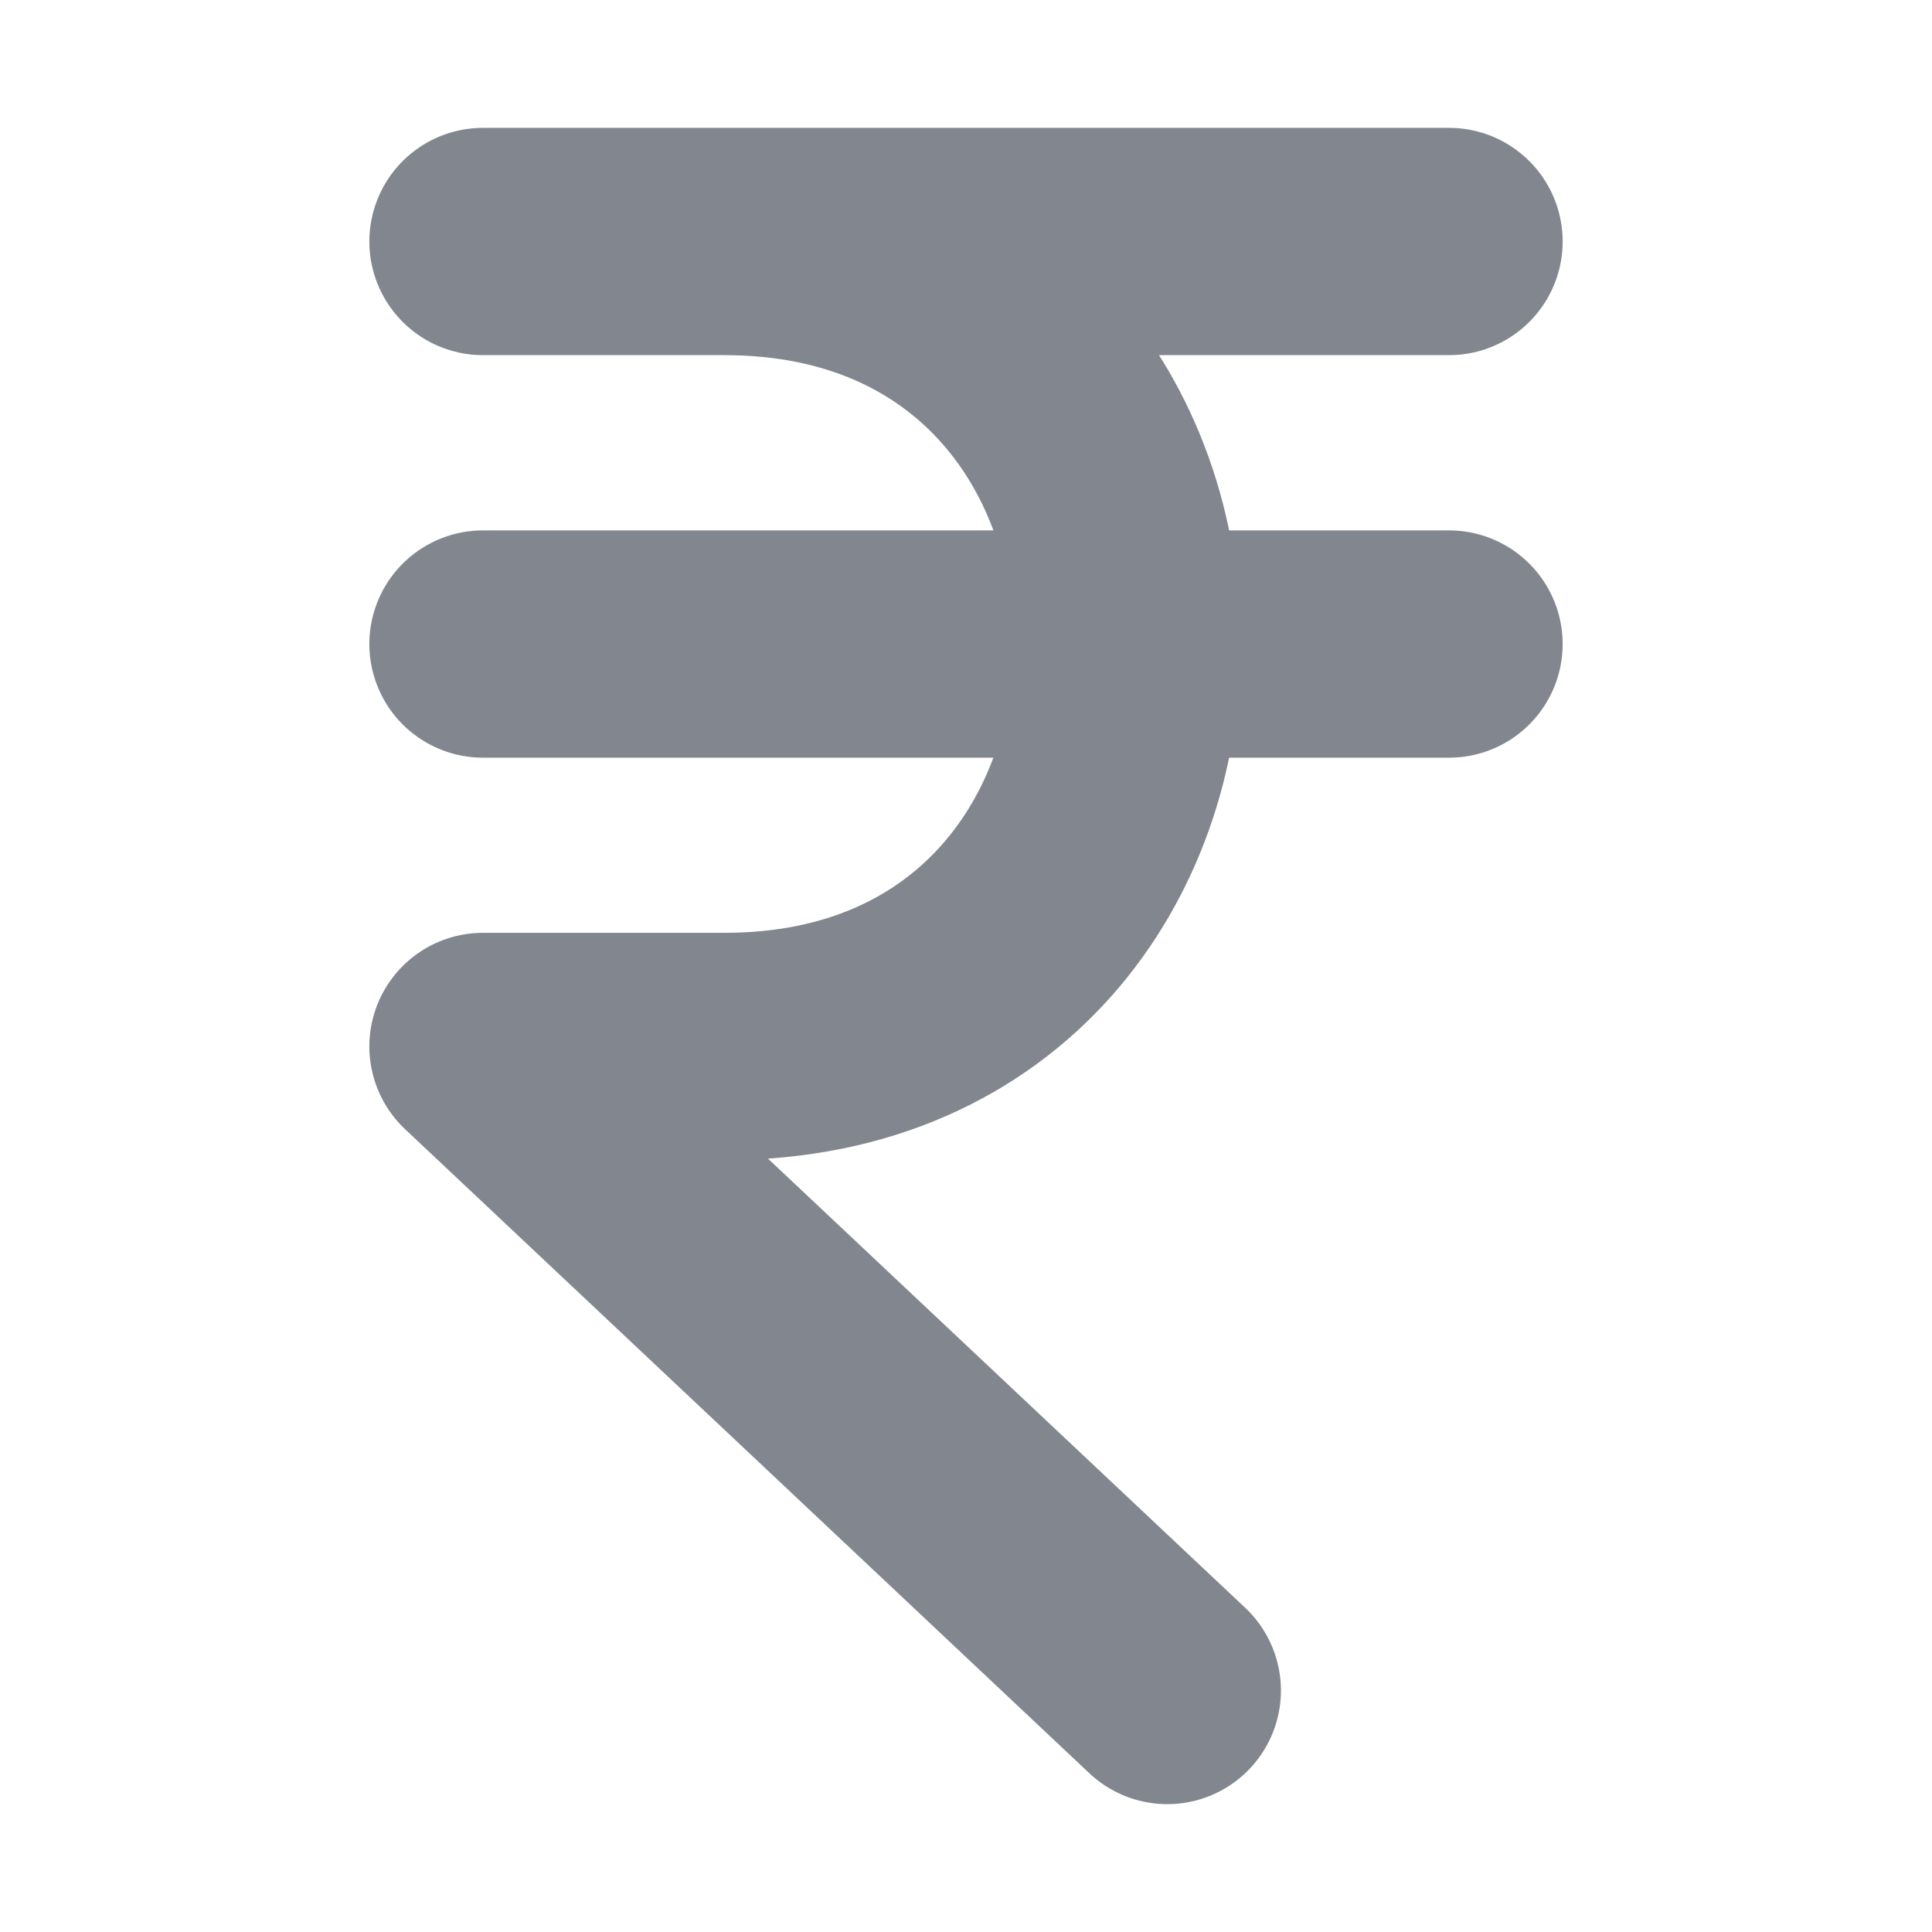
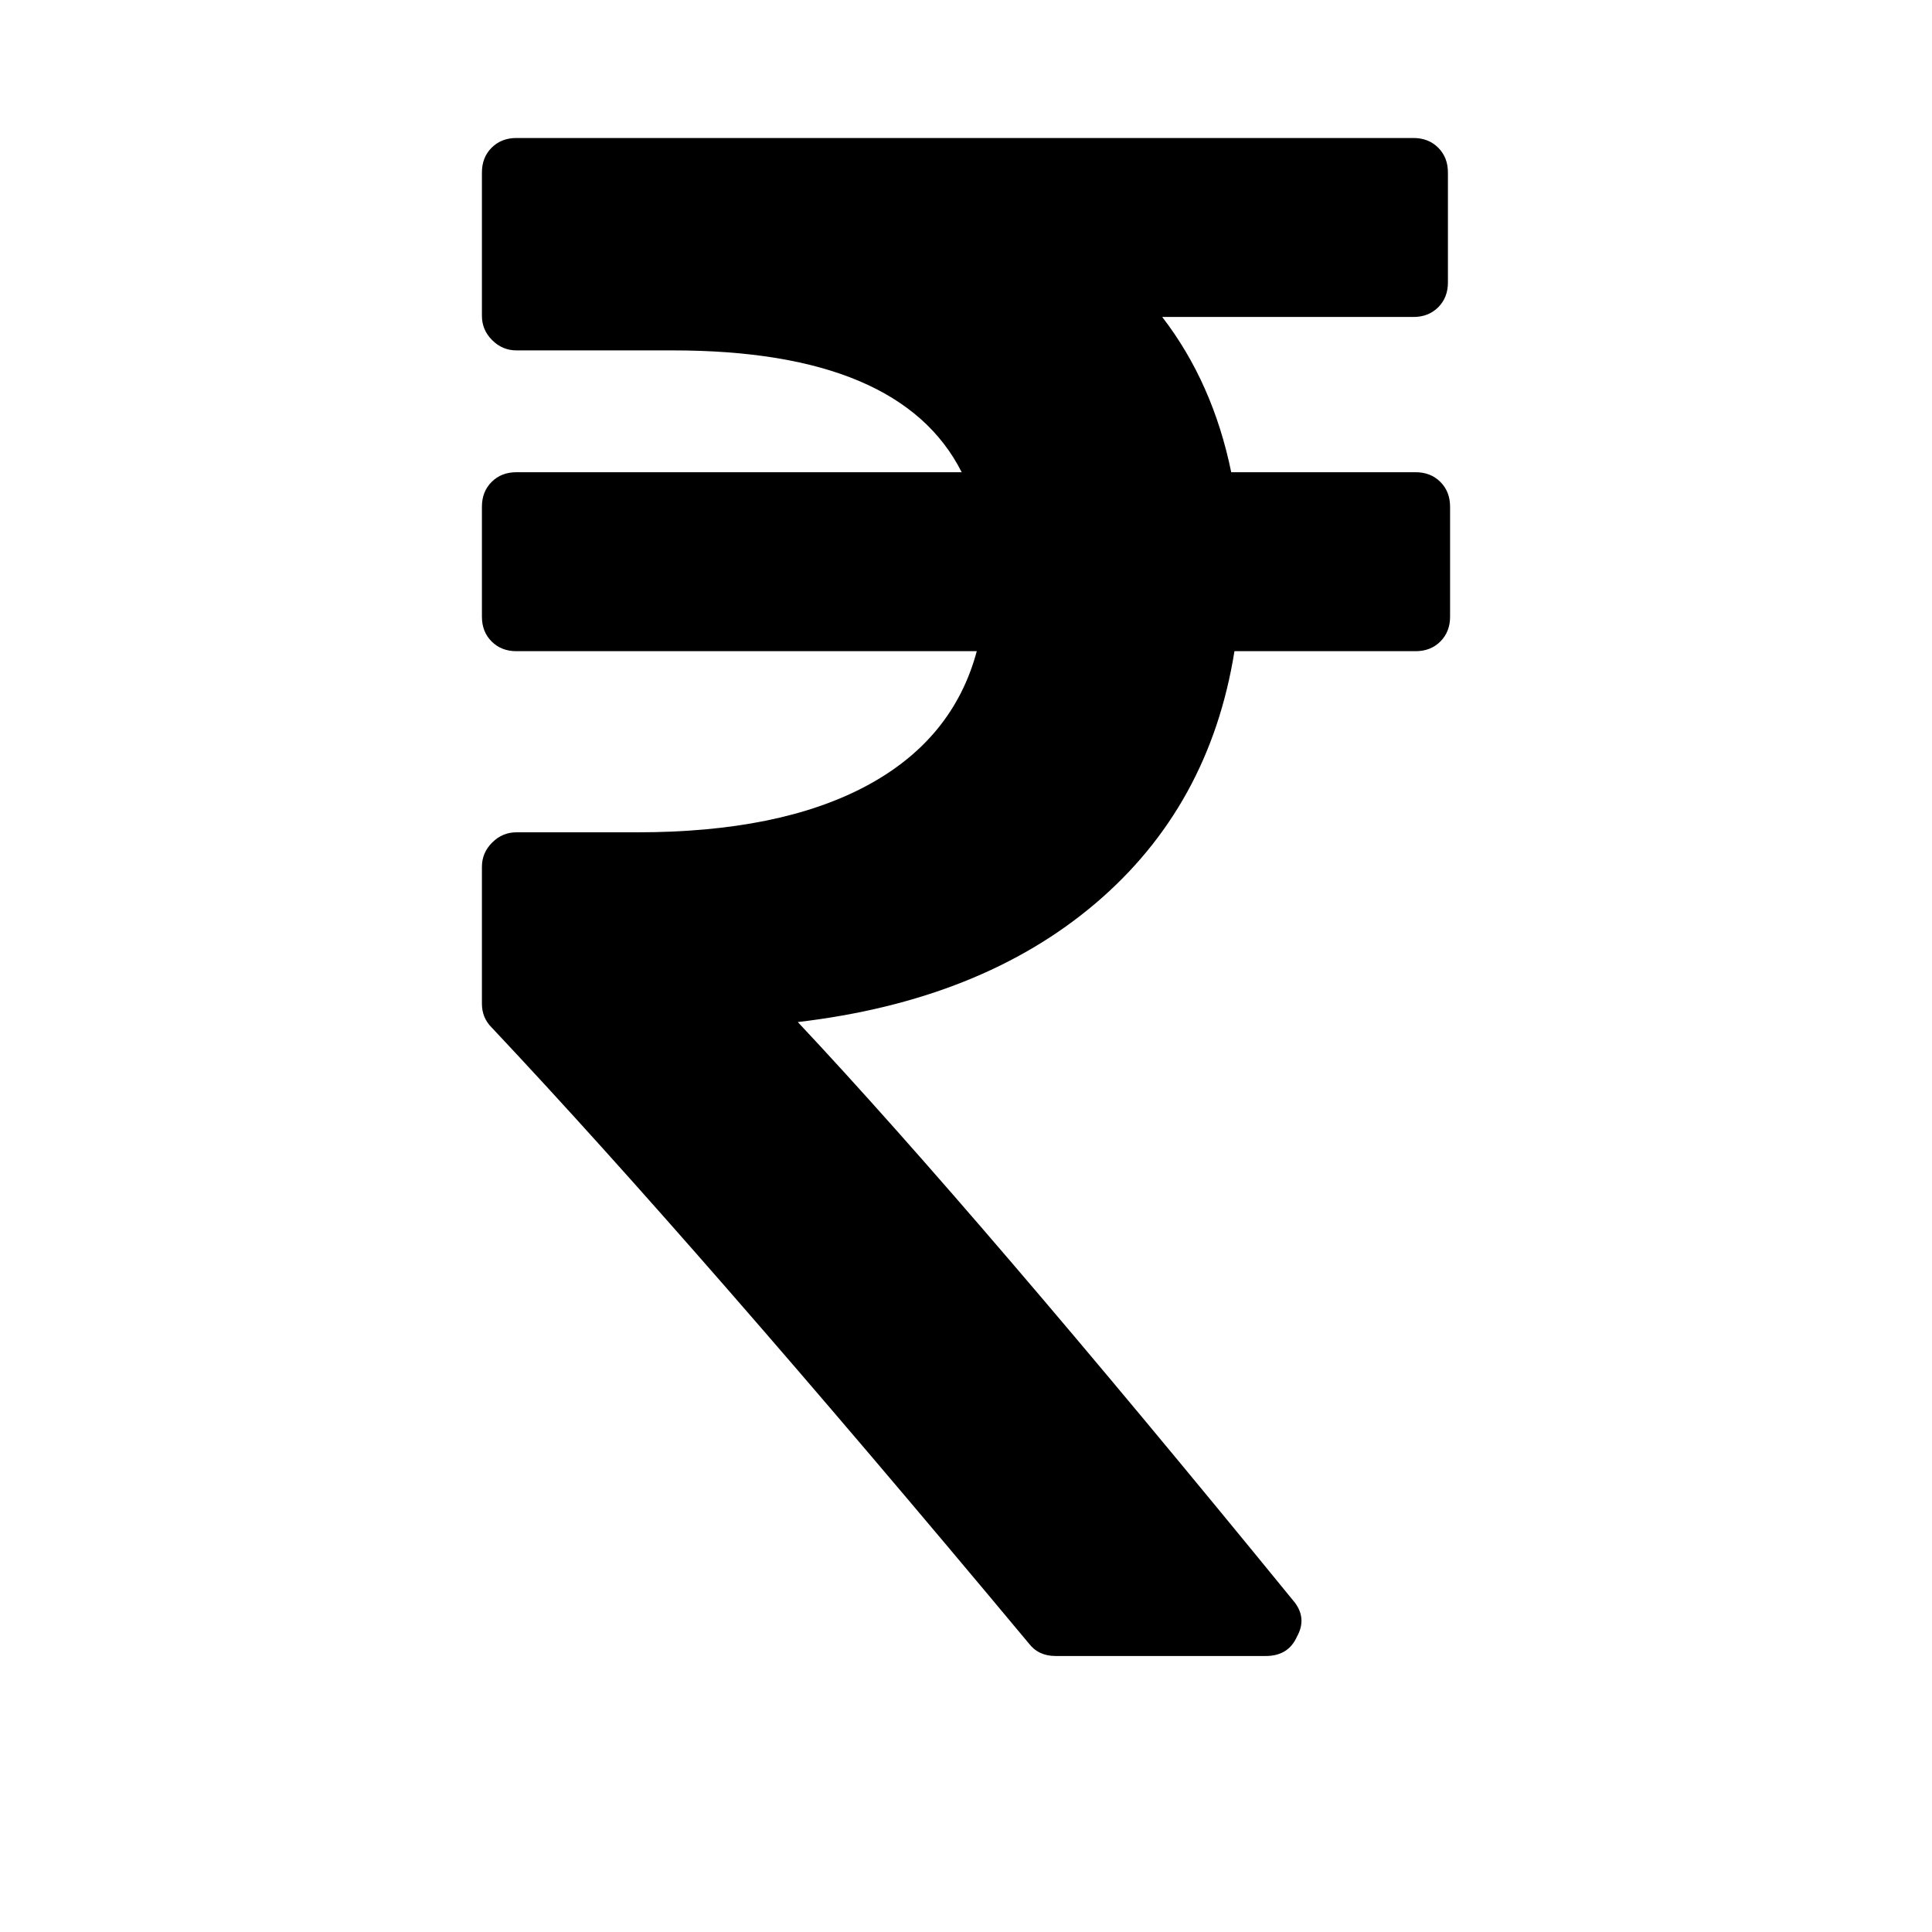
- <svg xmlns="http://www.w3.org/2000/svg" width="17" height="17" viewBox="0 0 17 17" fill="none">
-   <path d="M4.25 2.125H12.75M4.25 5.667H12.75M10.271 14.875L4.25 9.208H6.375C11.098 9.208 11.098 2.125 6.375 2.125" stroke="#82868F" stroke-width="2" stroke-linecap="round" stroke-linejoin="round" />
+ <svg xmlns="http://www.w3.org/2000/svg" height="1792" viewBox="0 0 1792 1792" width="1792">
+   <path d="M1345 470v102q0 14-9 23t-23 9h-168q-23 144-129 234t-276 110q167 178 459 536 14 16 4 34-8 18-29 18h-195q-16 0-25-12-306-367-498-571-9-9-9-22v-127q0-13 9.5-22.5t22.5-9.5h112q132 0 212.5-43t102.5-125h-427q-14 0-23-9t-9-23v-102q0-14 9-23t23-9h413q-57-113-268-113h-145q-13 0-22.5-9.5t-9.5-22.5v-133q0-14 9-23t23-9h832q14 0 23 9t9 23v102q0 14-9 23t-23 9h-233q47 61 64 144h171q14 0 23 9t9 23z" />
</svg>
